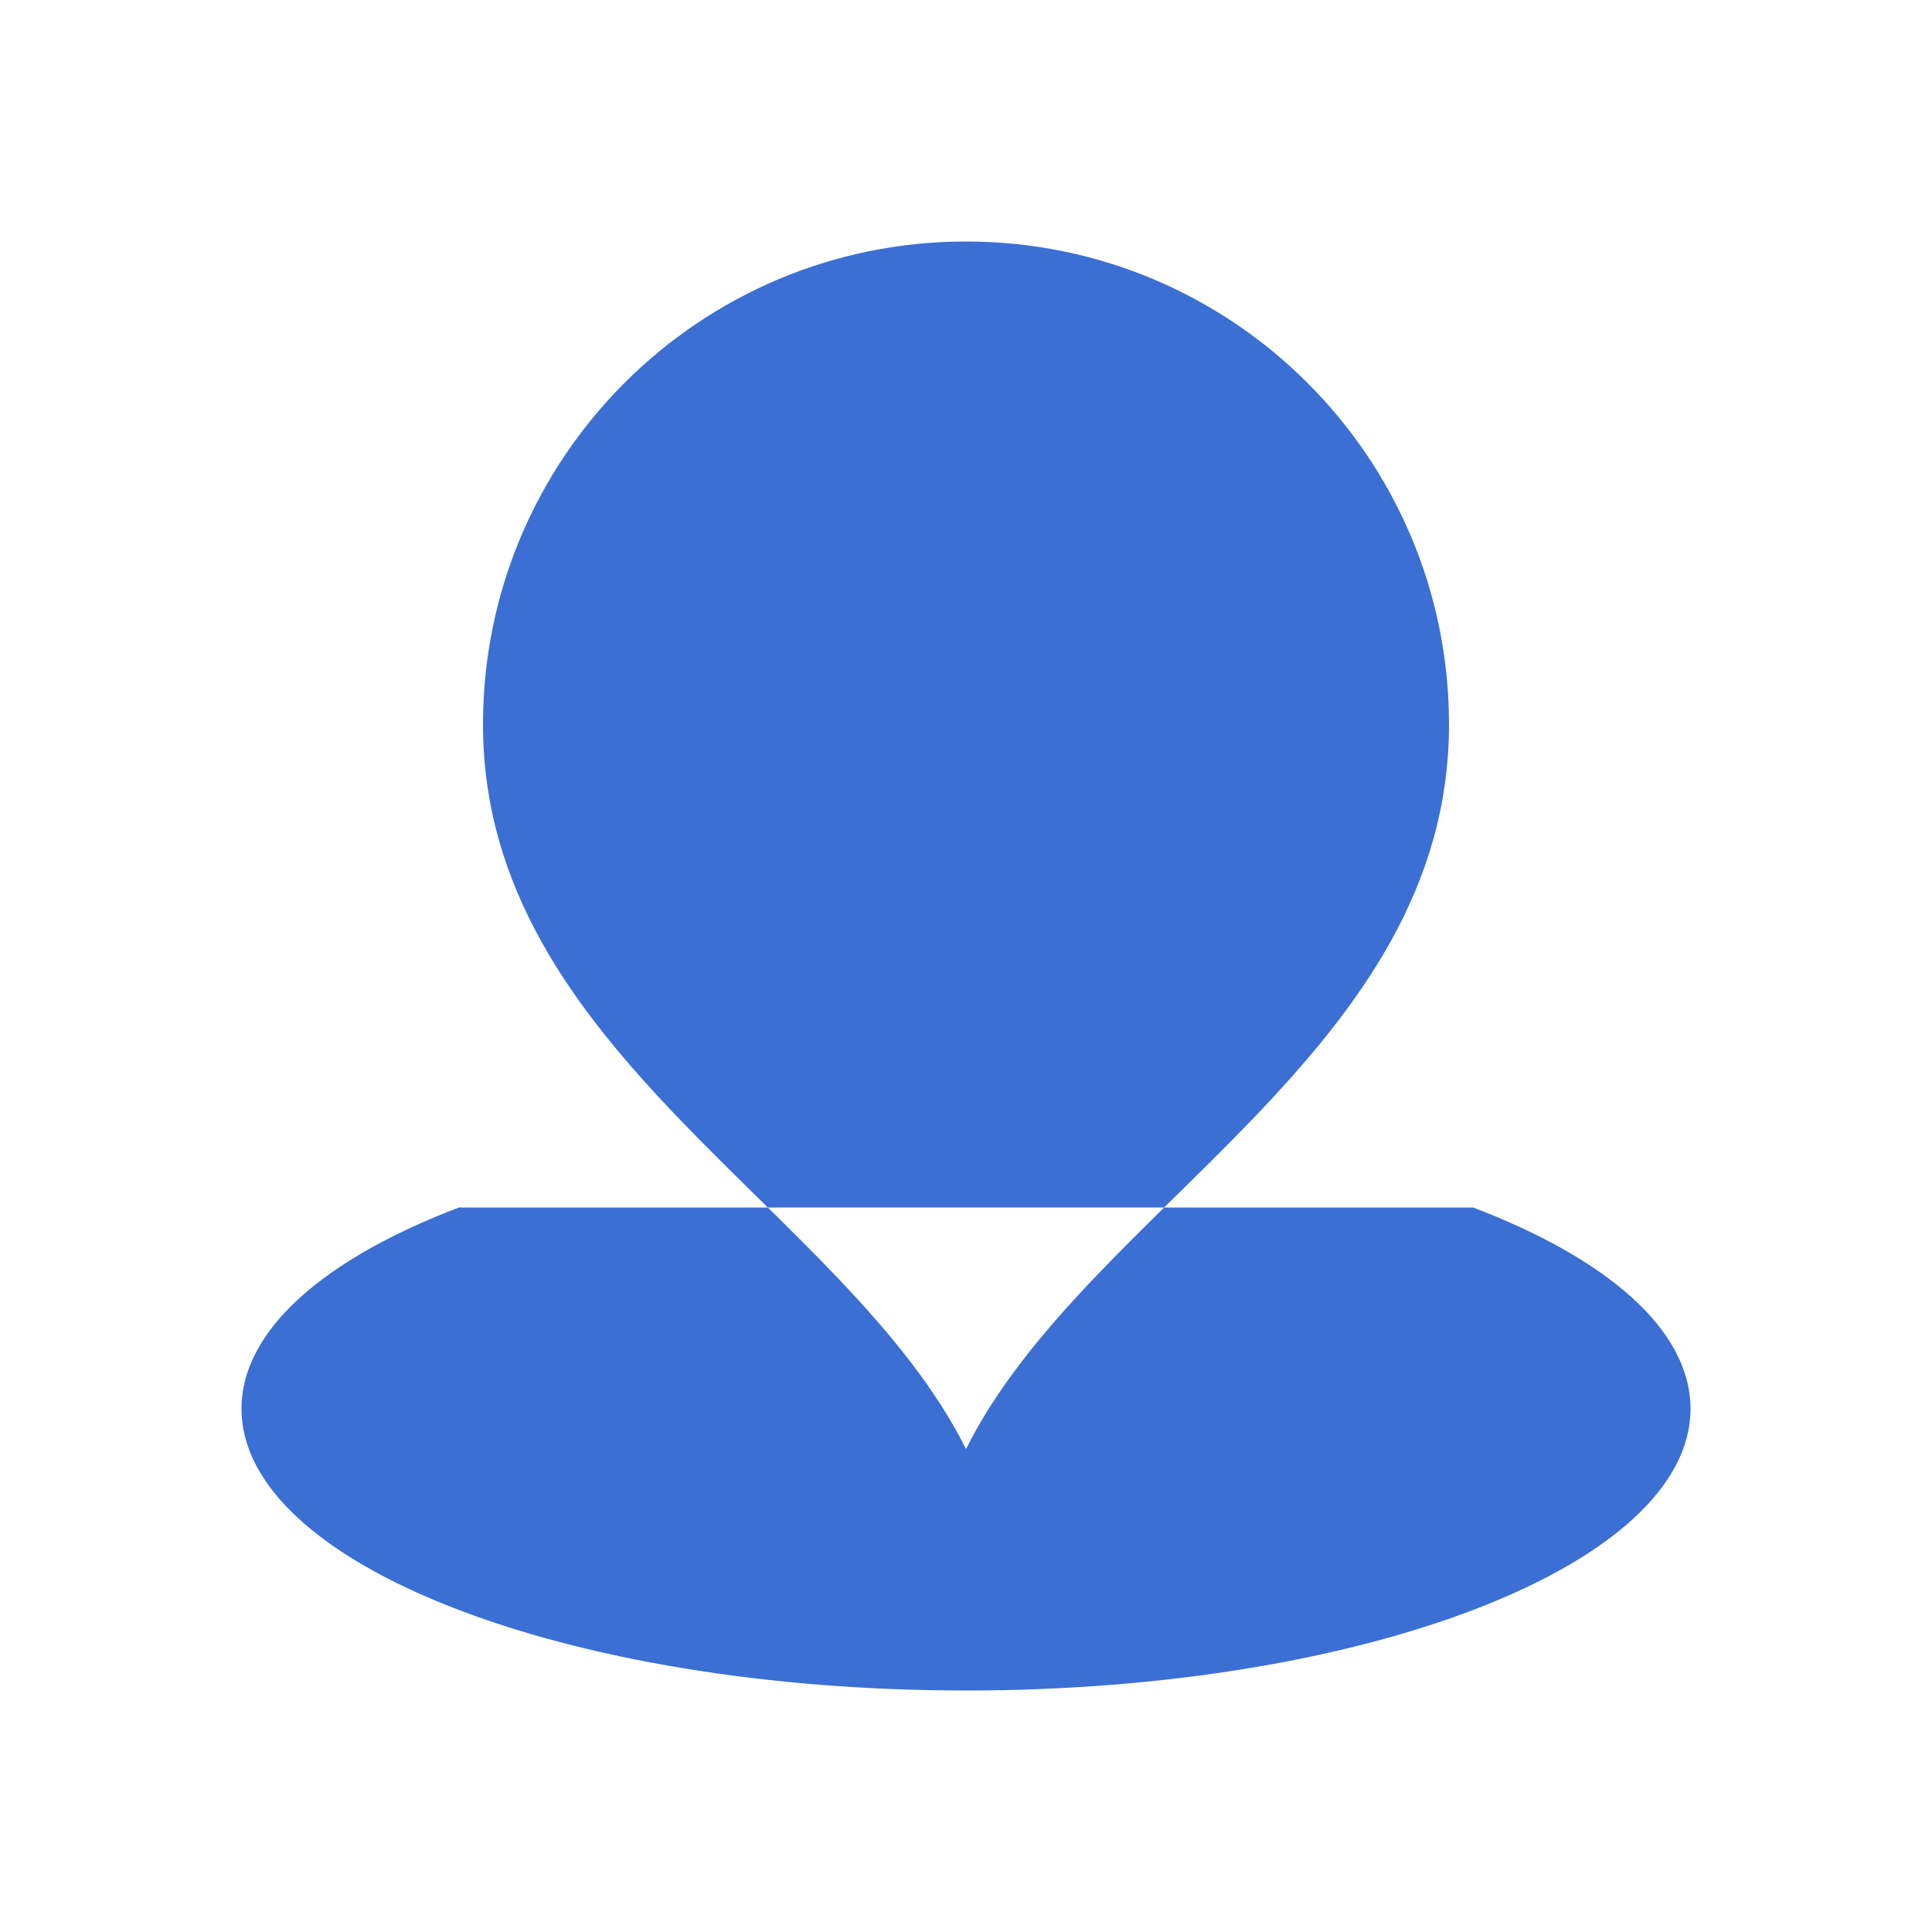
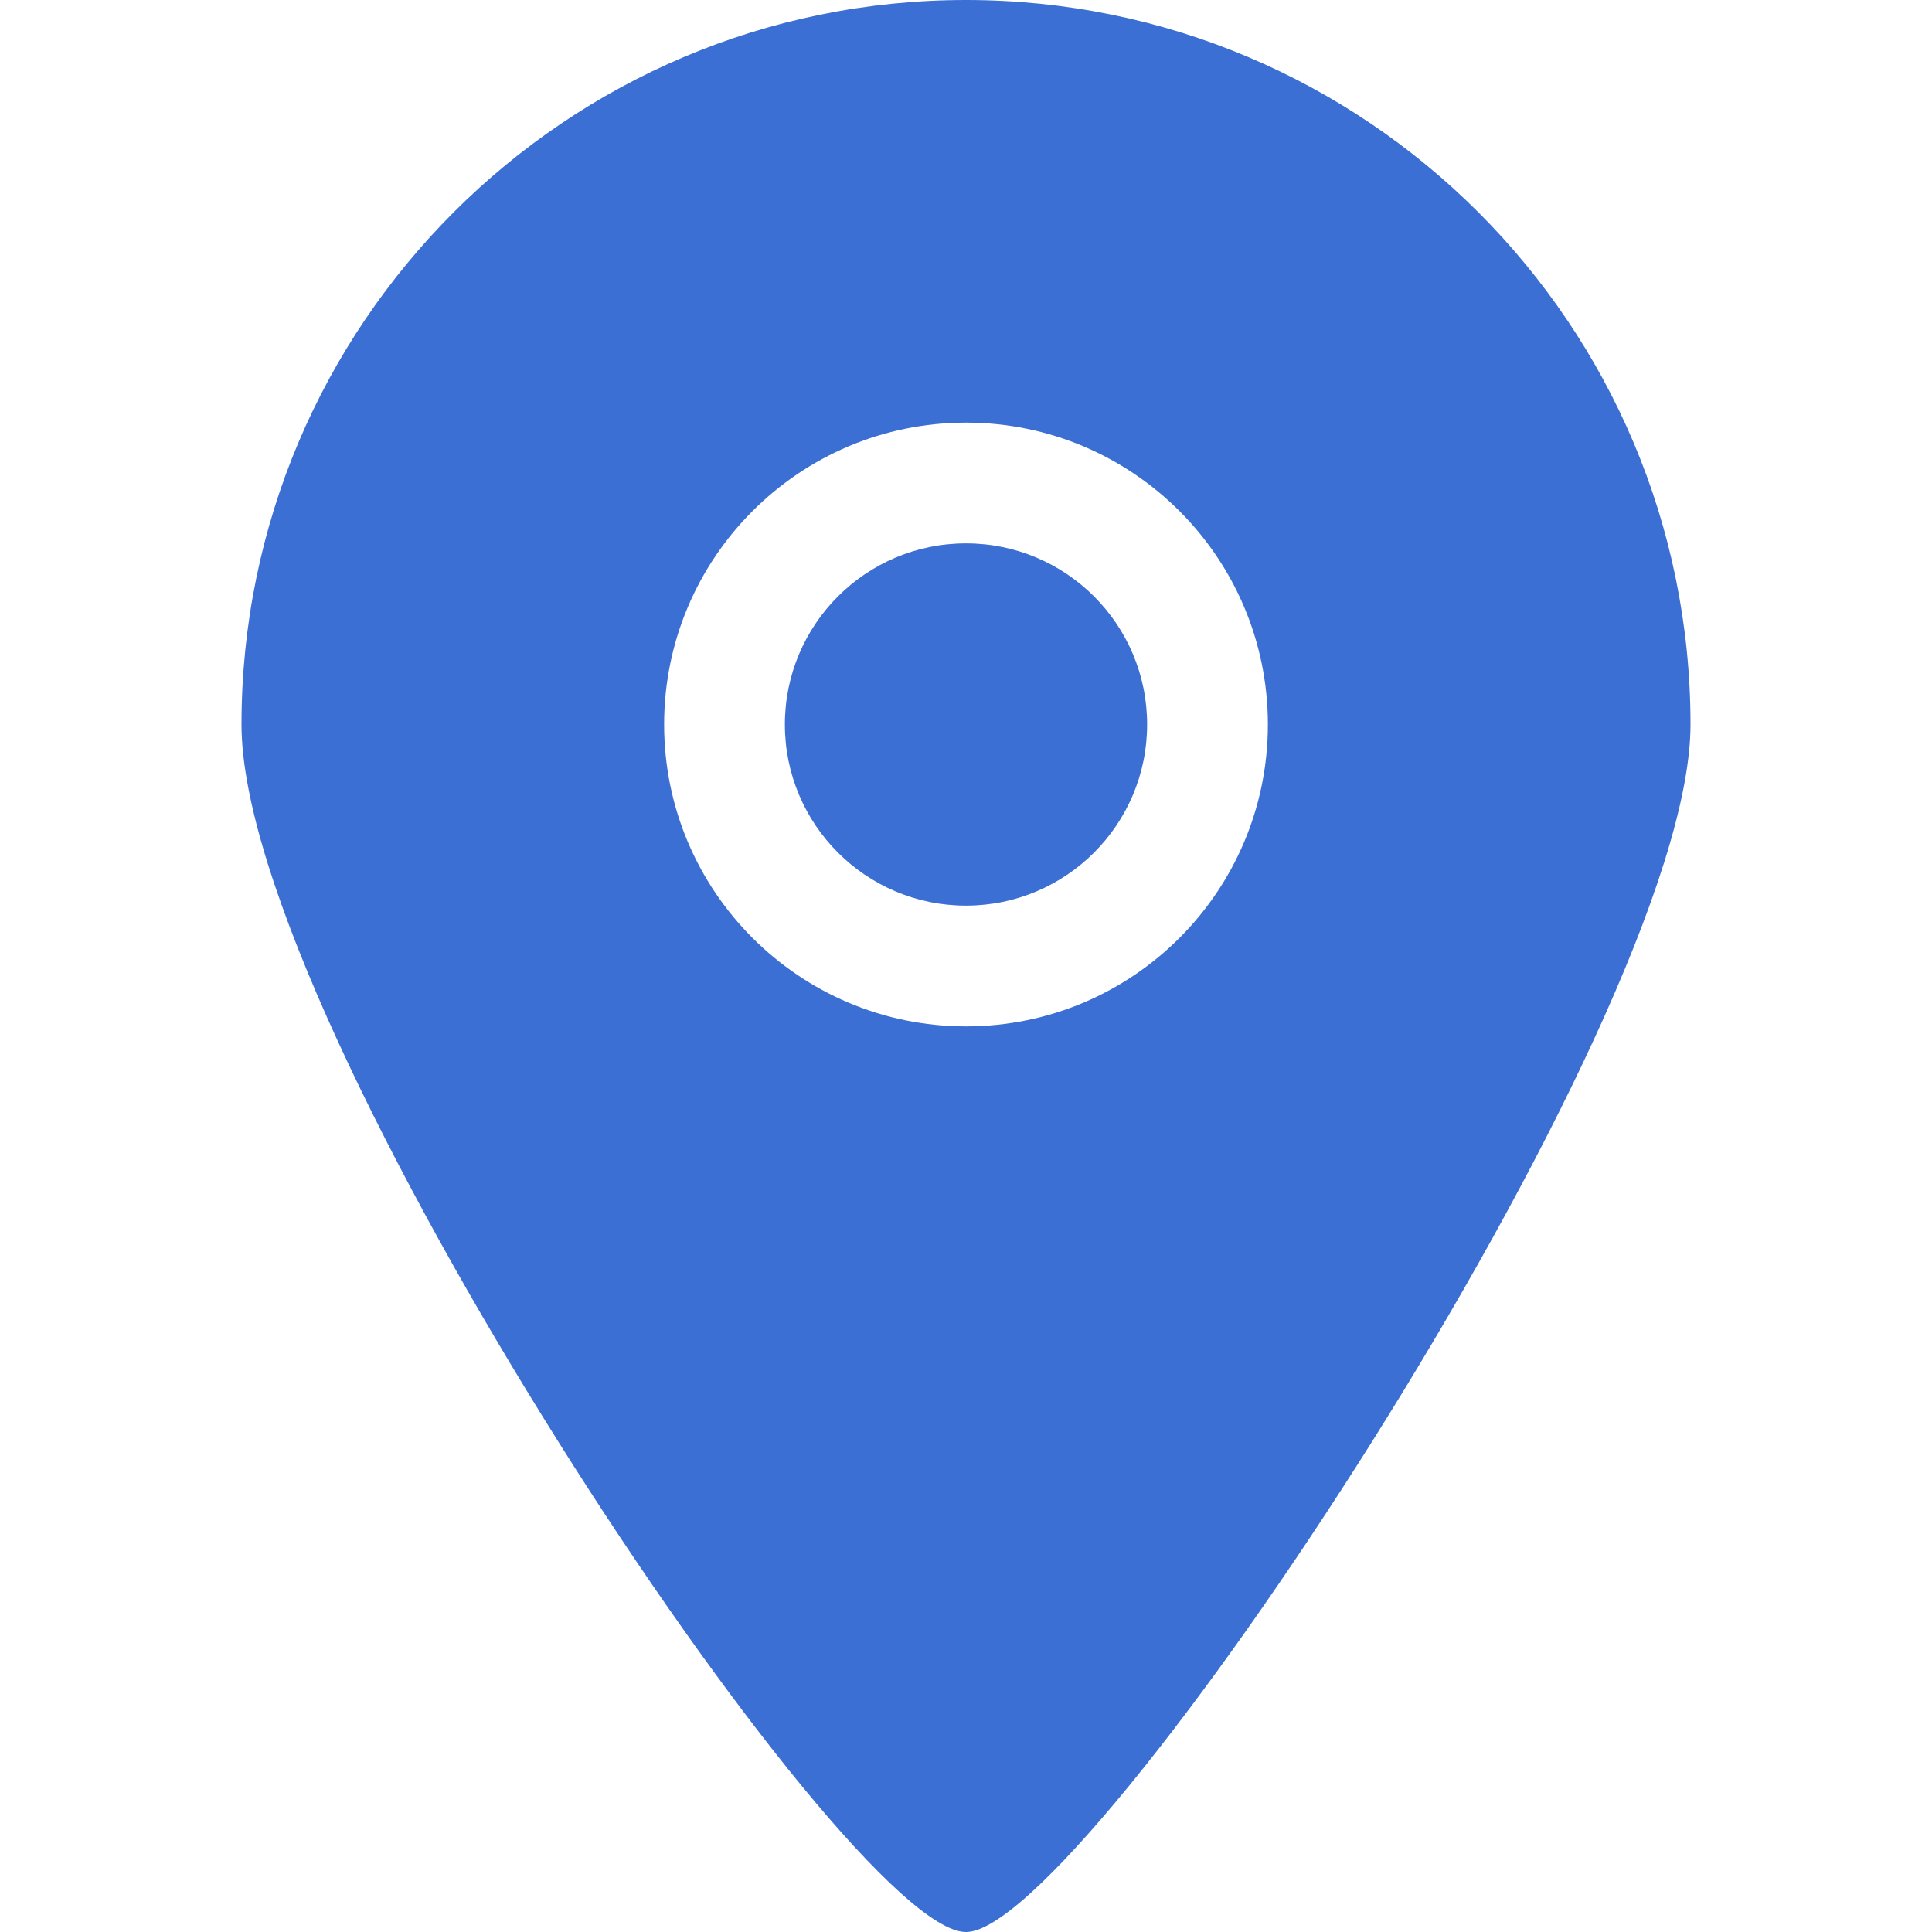
- <svg xmlns="http://www.w3.org/2000/svg" width="24" height="24" viewBox="0 0 24 24" fill="none">
-   <path d="M5.7 15C4.034 15.635 3 16.52 3 17.5C3 19.433 7.029 21 12 21C16.971 21 21 19.433 21 17.5C21 16.52 19.966 15.635 18.3 15M12 9H12.01M18 9C18 13.064 13.5 15 12 18C10.5 15 6 13.064 6 9C6 5.686 8.686 3 12 3C15.314 3 18 5.686 18 9ZM13 9C13 9.552 12.552 10 12 10C11.448 10 11 9.552 11 9C11 8.448 11.448 8 12 8C12.552 8 13 8.448 13 9Z" fill="#3b6fd4" />
+ <svg xmlns="http://www.w3.org/2000/svg" width="24" height="24" viewBox="-4 0 32 32" fill="none">
+   <g fill="#3b6fd4">
+     <g transform="translate(-106,-413)">
+       <path d="M118,422 C116.343,422 115,423.343 115,425 C115,426.657 116.343,428 118,428 C119.657,428 121,426.657 121,425 C121,423.343 119.657,422 118,422 L118,422 Z M118,430 C115.239,430 113,427.762 113,425 C113,422.238 115.239,420 118,420 C120.761,420 123,422.238 123,425 C123,427.762 120.761,430 118,430 L118,430 Z M118,413 C111.373,413 106,418.373 106,425 C106,430.018 116.005,445.011 118,445 C119.964,445.011 130,429.95 130,425 C130,418.373 124.627,413 118,413 L118,413 Z" fill="#3b6fd4" />
+     </g>
+   </g>
</svg>
